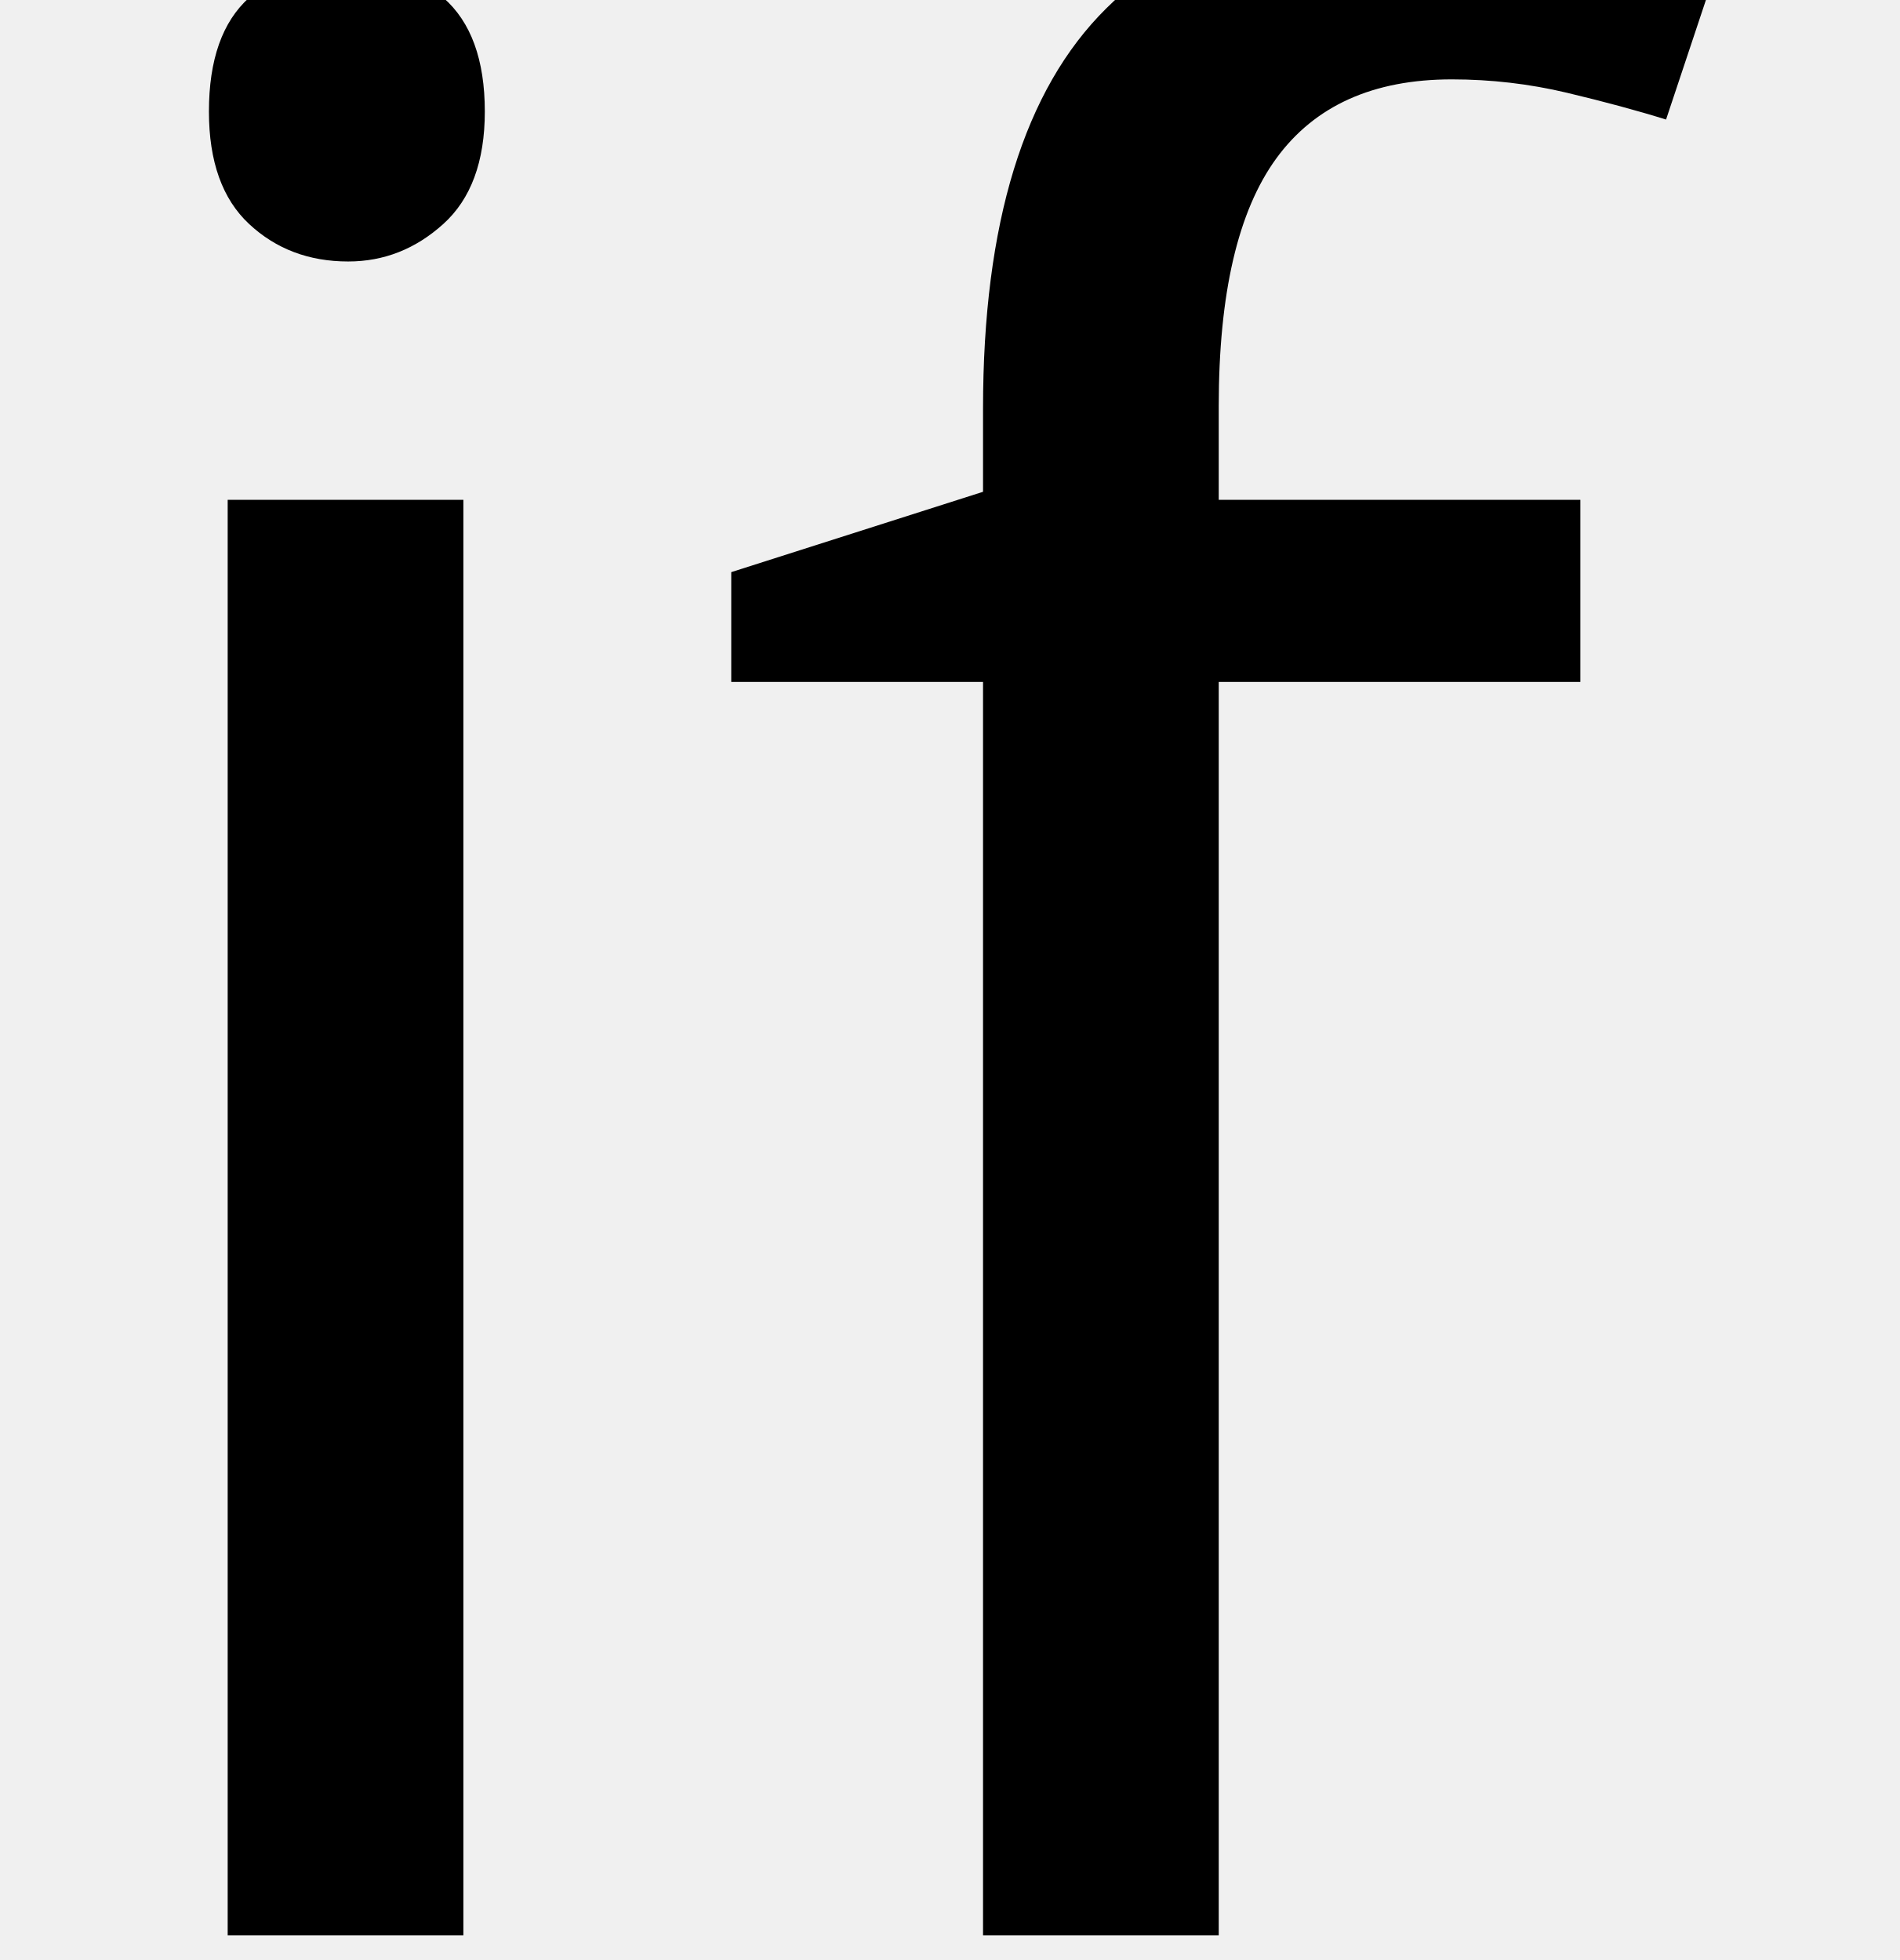
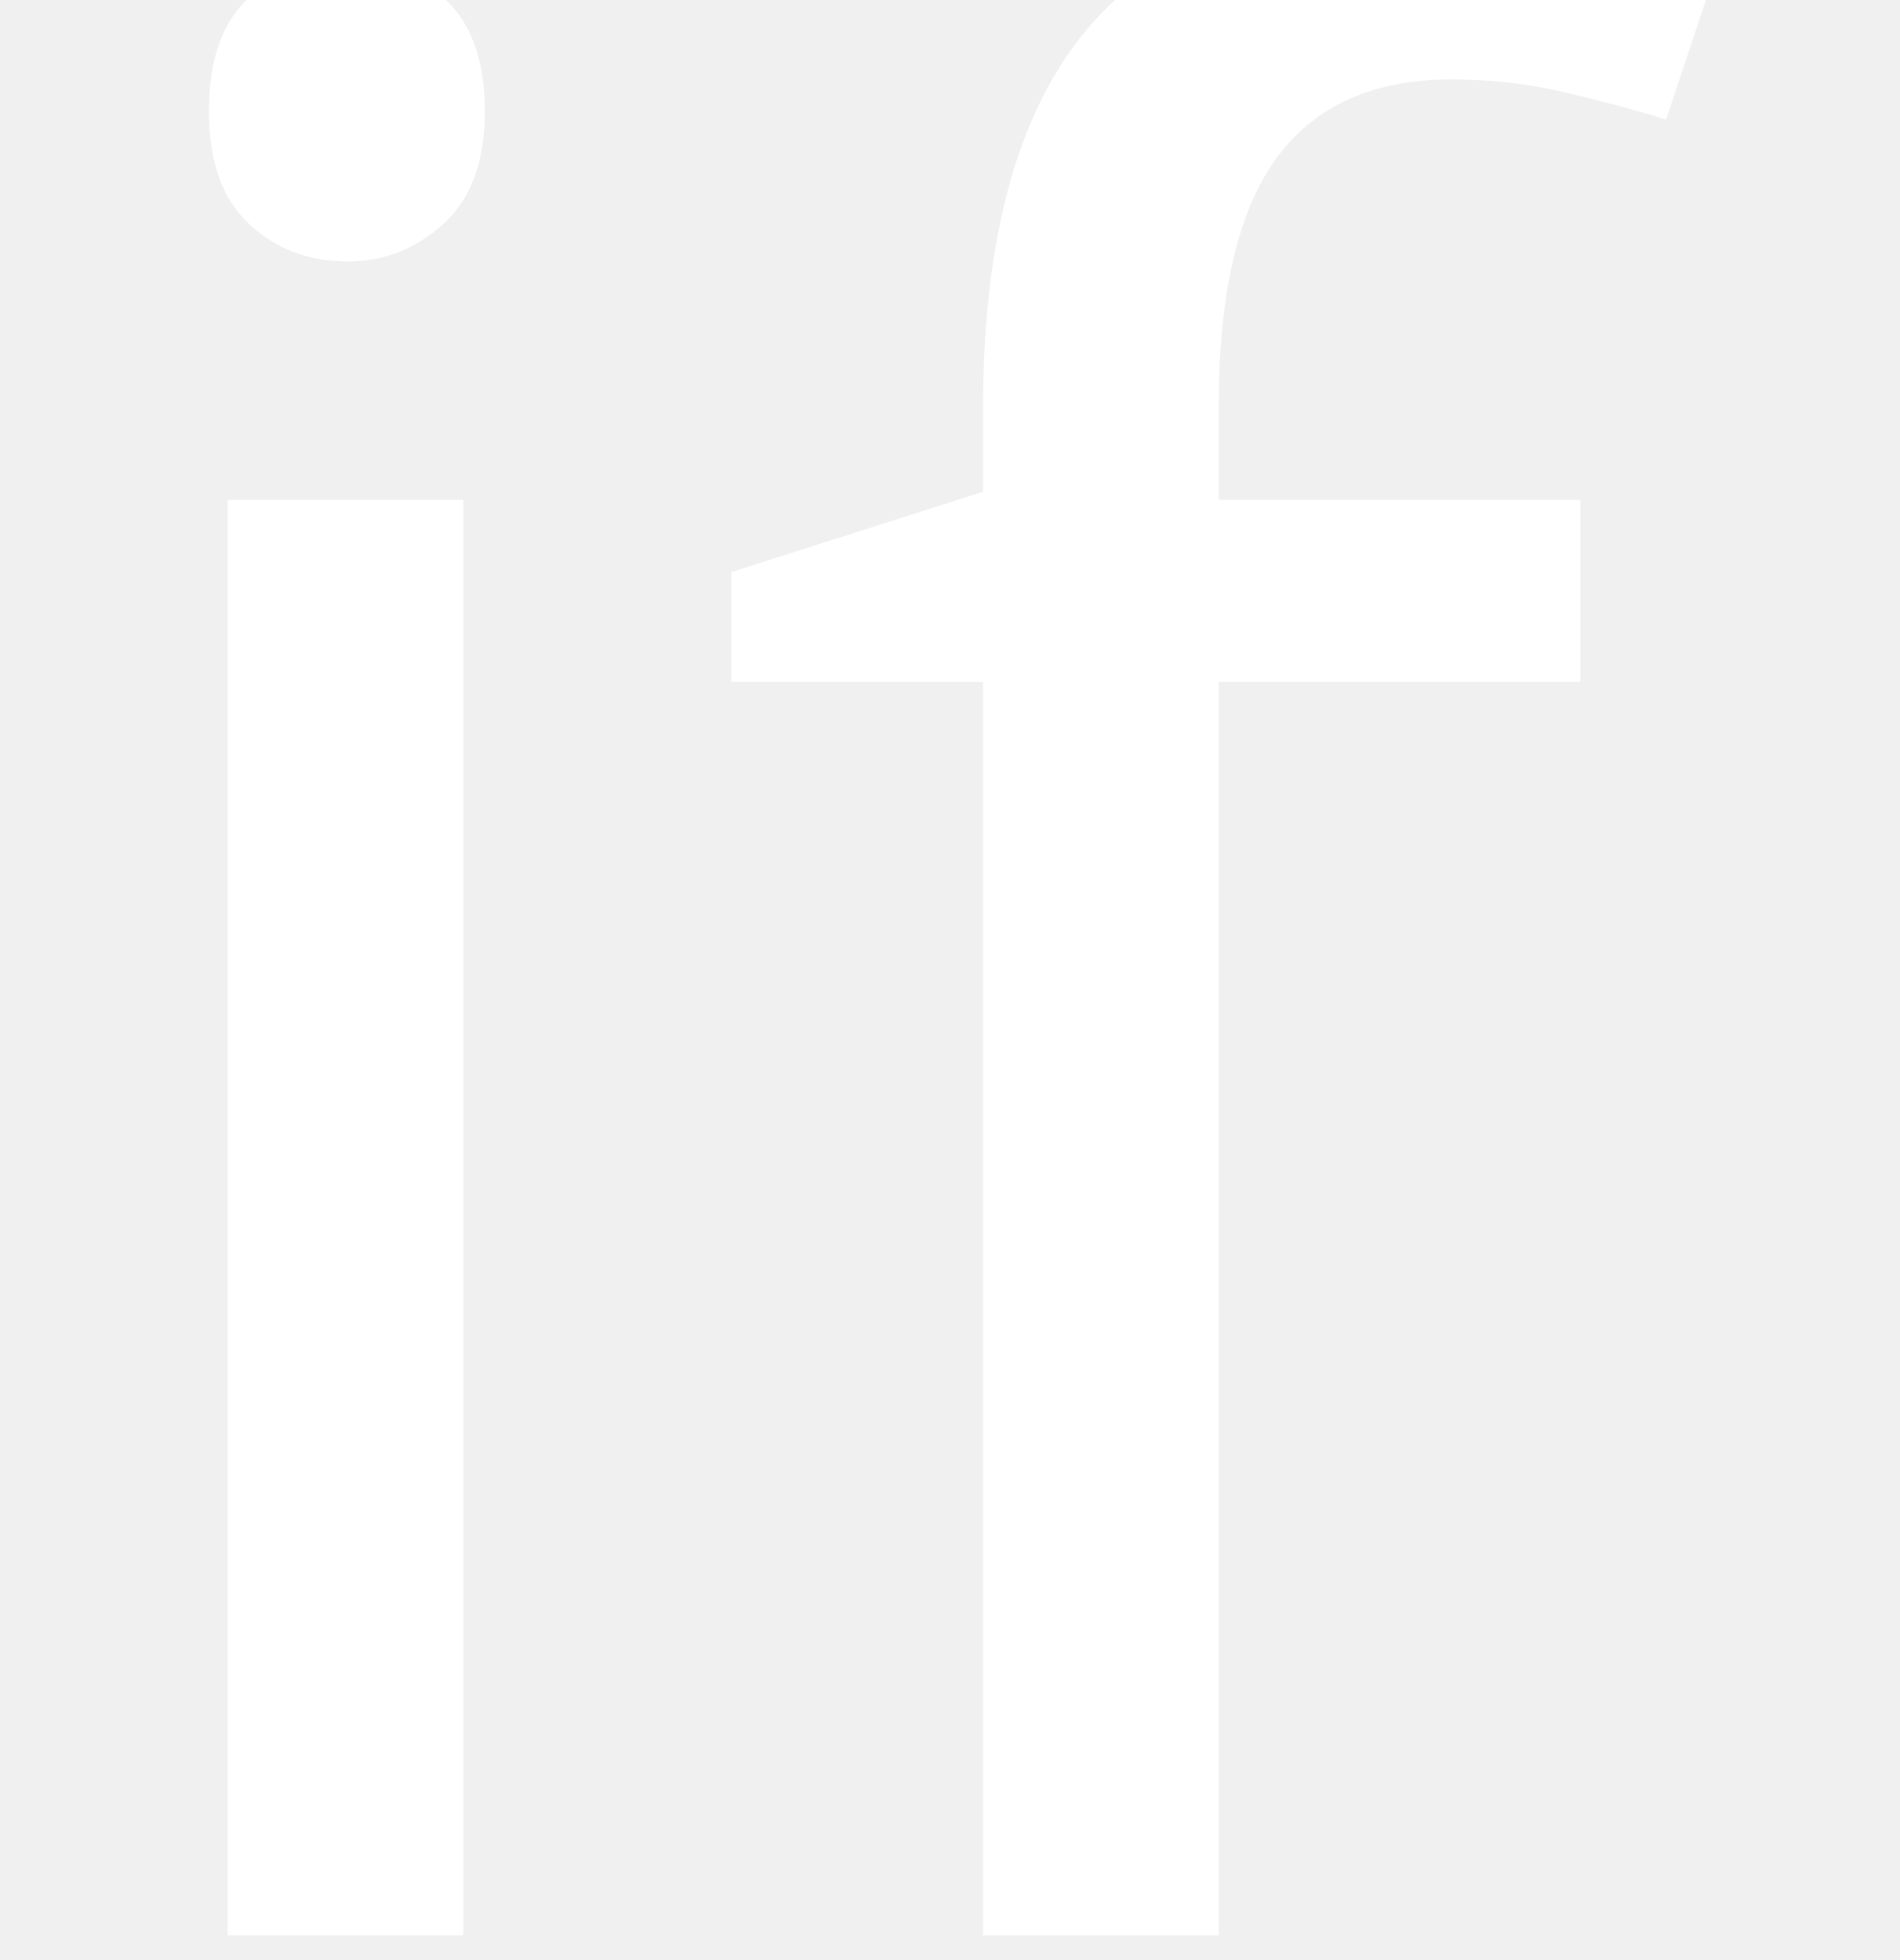
<svg xmlns="http://www.w3.org/2000/svg" id="Layer_1" data-name="Layer 1" viewBox="0 0 354.55 365.94">
  <defs>
-     <style>.cls-1{font-size:500px;font-family:AGaramondPro-Regular, Adobe Garamond Pro;}</style>
+     <style>.cls-1{font-size:500px;fill:#fff;font-family:AGaramondPro-Regular, Adobe Garamond Pro;}</style>
  </defs>
  <text class="cls-1" transform="translate(0 361.32)">if</text>
</svg>
